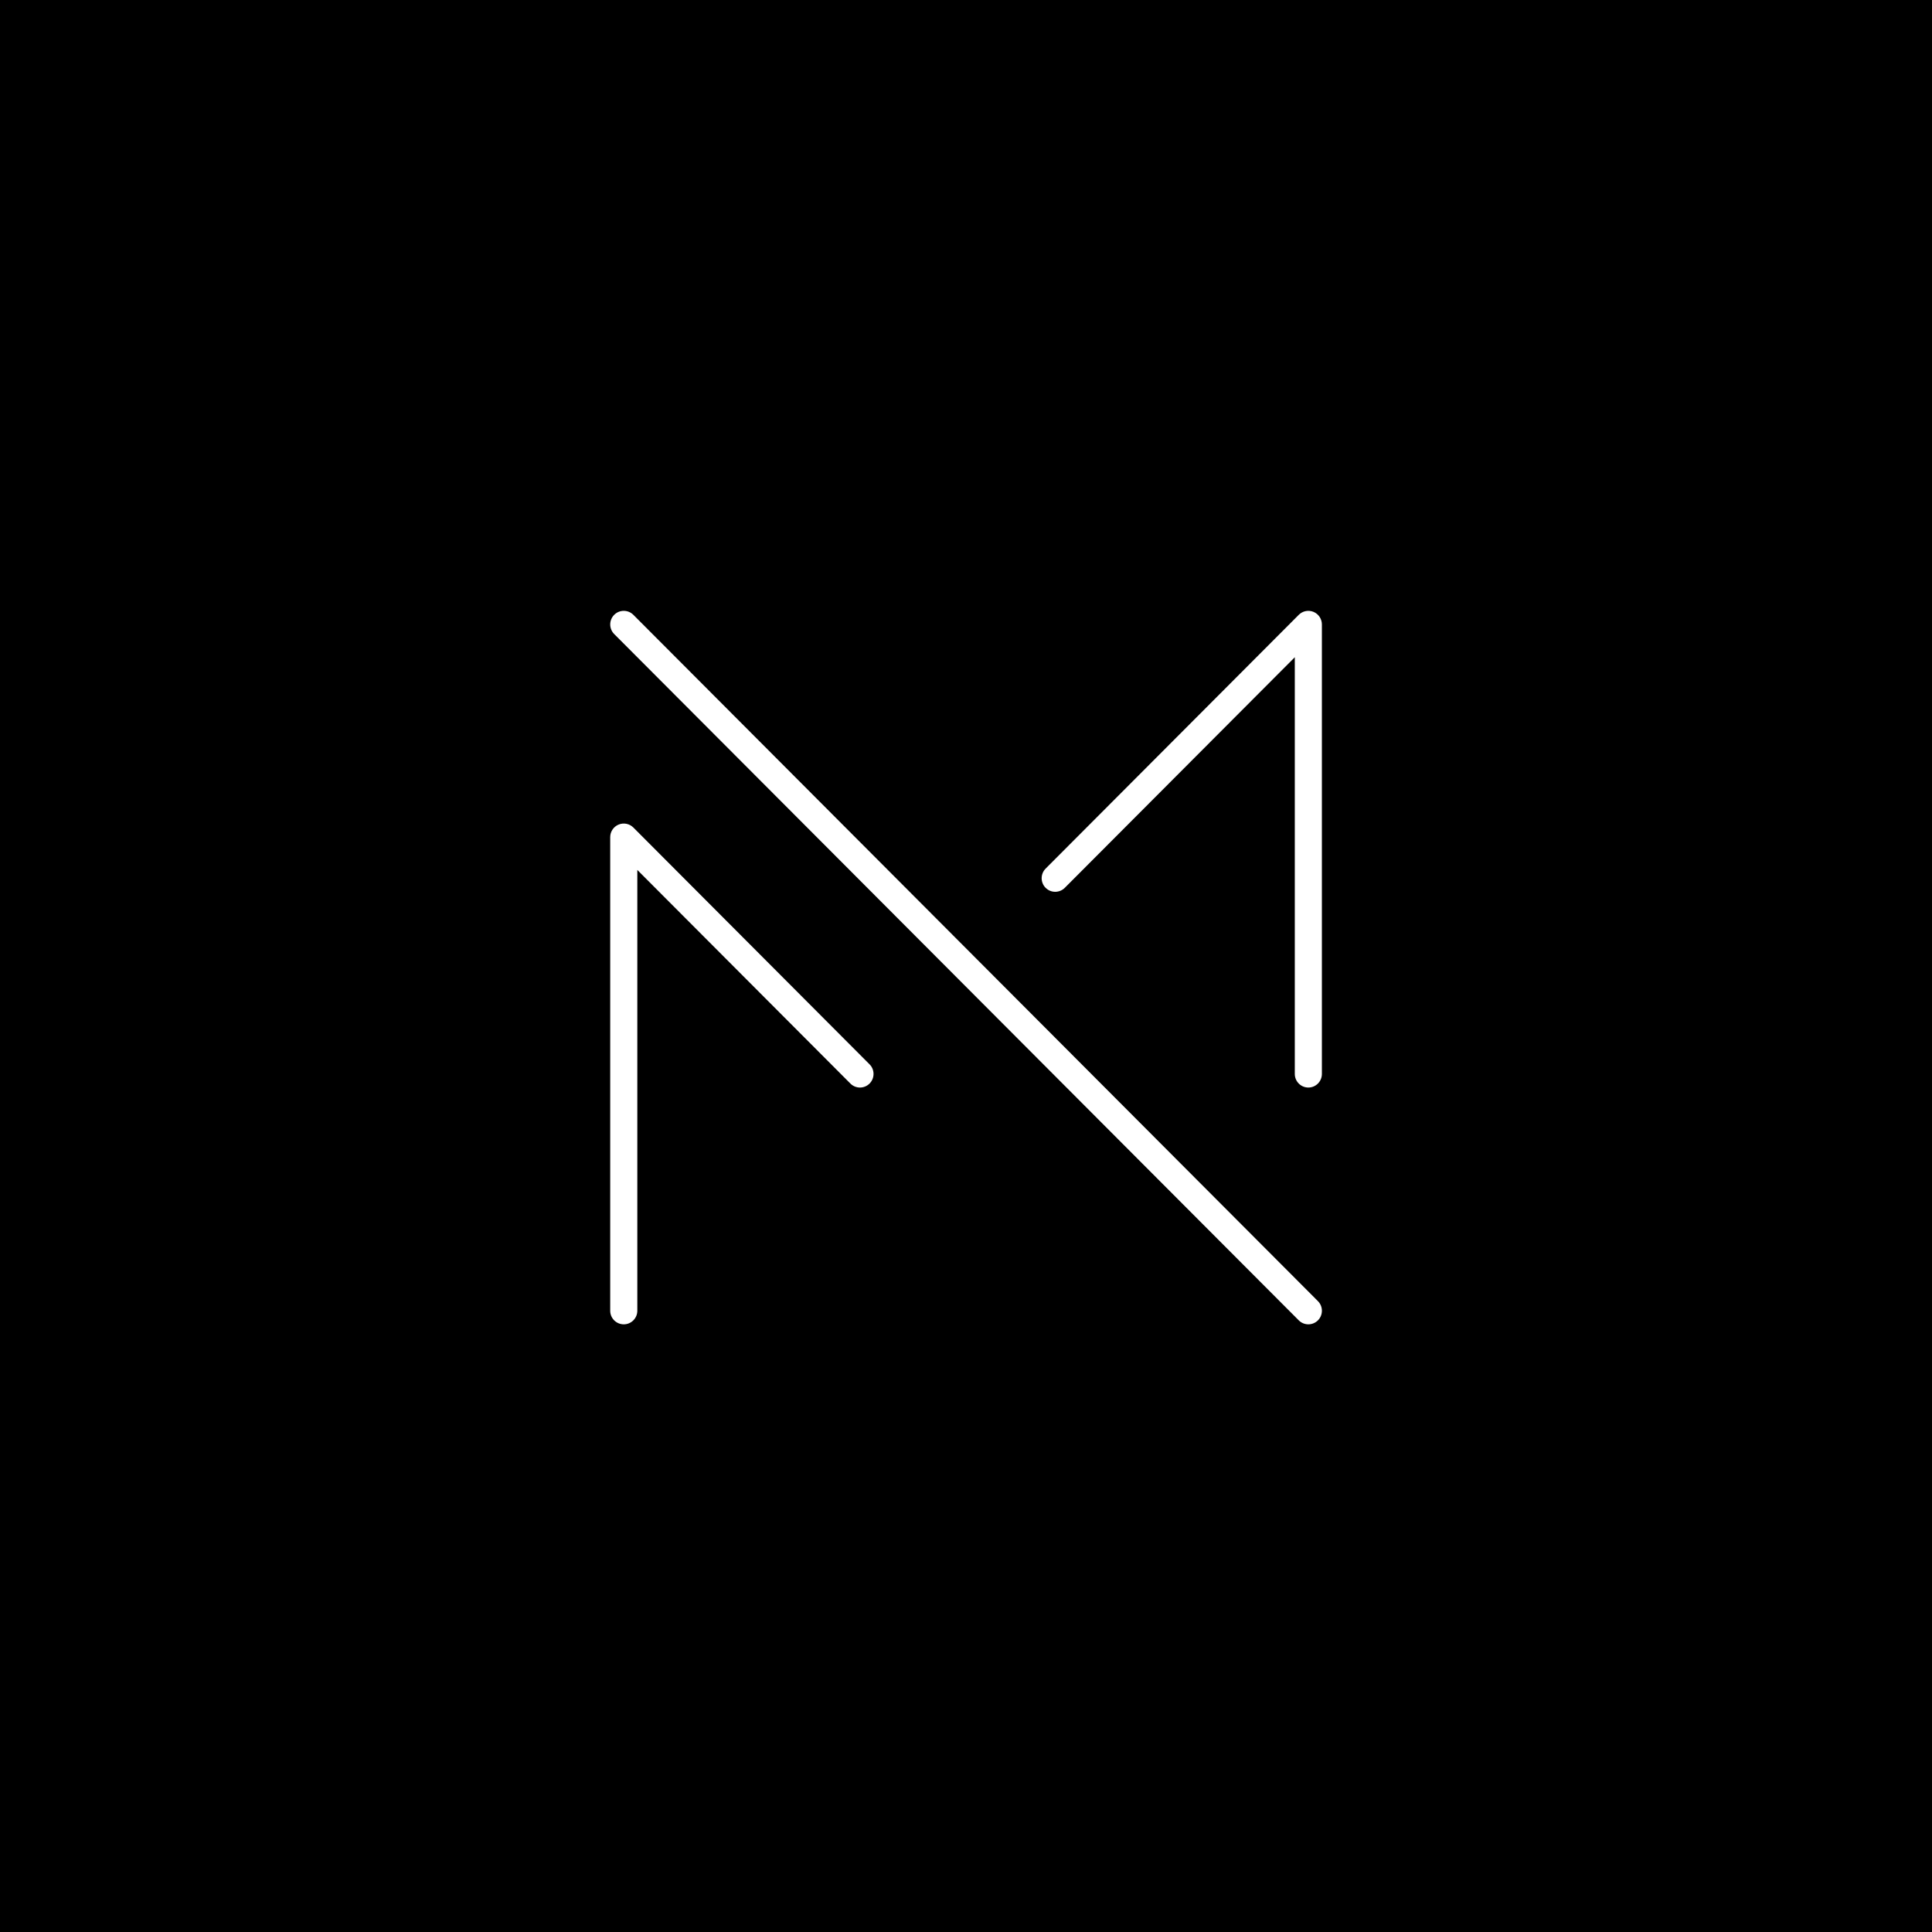
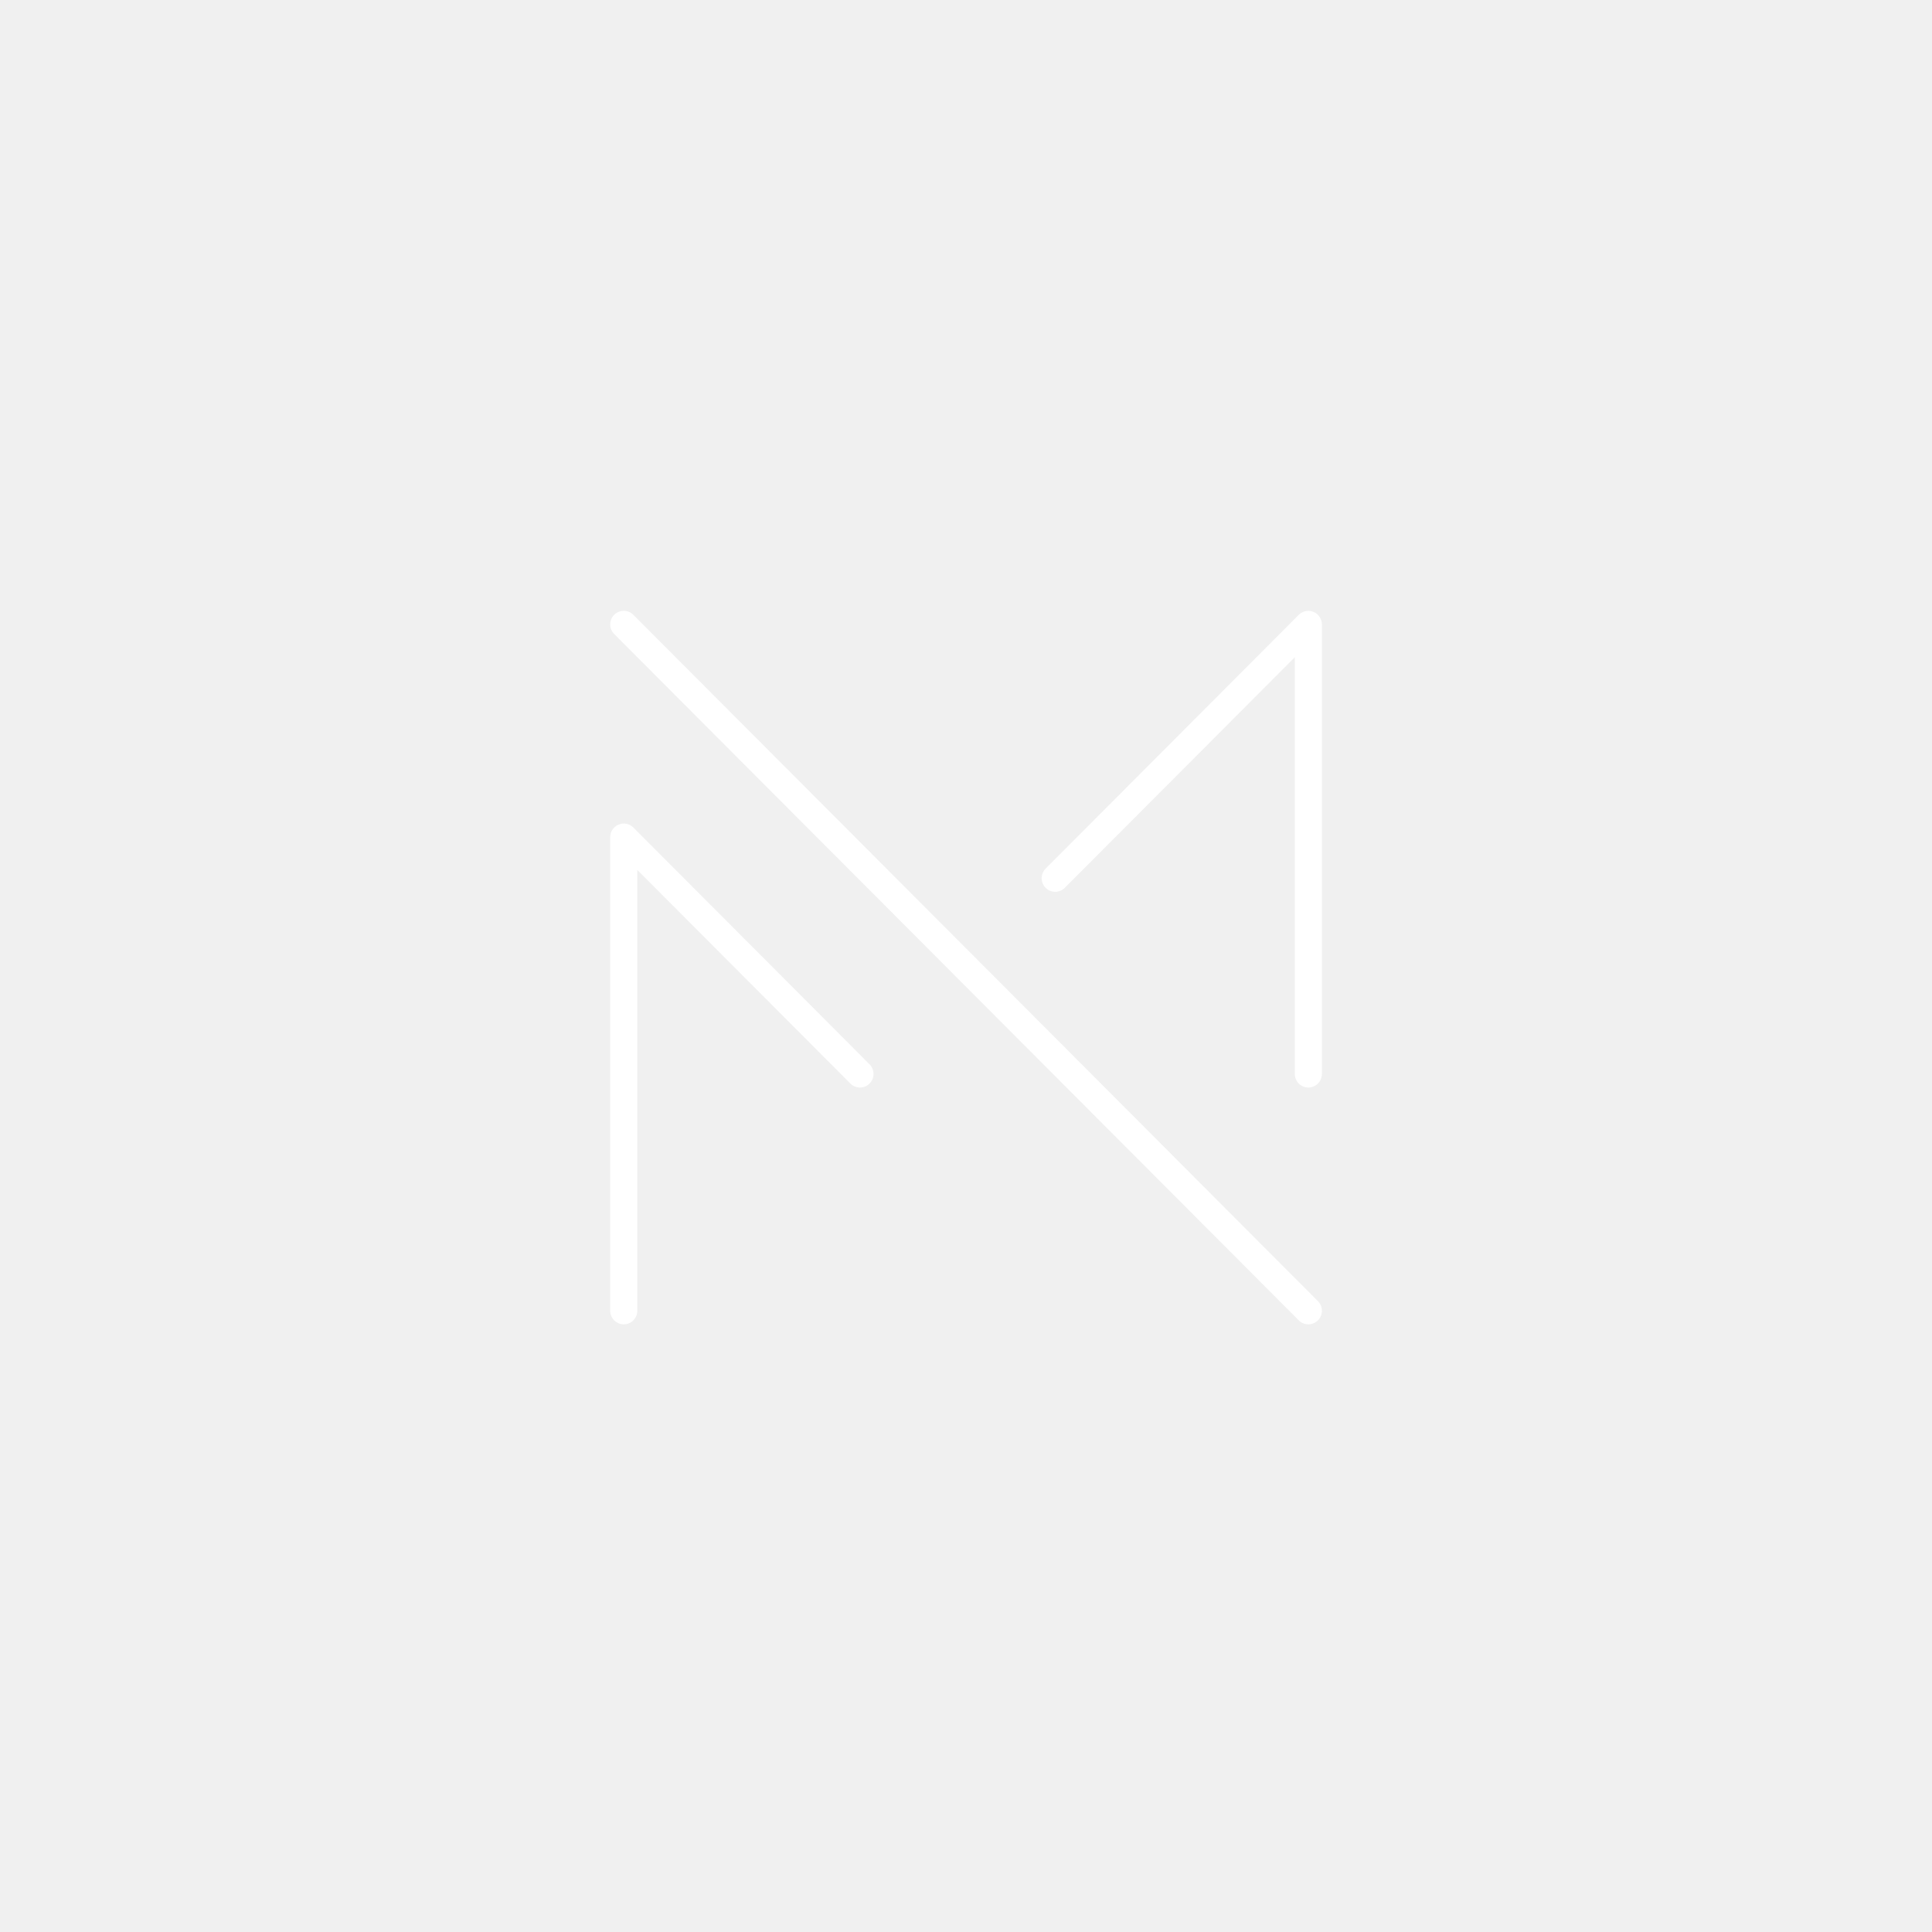
<svg xmlns="http://www.w3.org/2000/svg" width="500" zoomAndPan="magnify" viewBox="0 0 375 375" height="500" preserveAspectRatio="xMidYMid meet" version="1.0">
  <defs>
-     <clipPath id="252c5e5e72">
+     <clipPath id="b417e966a2">
      <path d="M 118.129 118.301 L 256.879 118.301 L 256.879 257.051 L 118.129 257.051 Z M 118.129 118.301 " clip-rule="nonzero" />
    </clipPath>
  </defs>
-   <rect x="-37.5" width="450" fill="#ffffff" y="-37.5" height="450" fill-opacity="1" />
-   <rect x="-37.5" width="450" fill="#ffffff" y="-37.5" height="450" fill-opacity="1" />
-   <rect x="-37.5" width="450" fill="#000000" y="-37.5" height="450" fill-opacity="1" />
-   <g clip-path="url(#252c5e5e72)">
+   <g clip-path="url(#b417e966a2)">
    <path fill="#ffffff" d="M 253.949 211.09 C 252.496 211.09 251.32 209.906 251.32 208.453 L 251.32 127.57 L 206.676 172.324 C 205.645 173.355 203.98 173.355 202.953 172.324 C 201.93 171.297 201.93 169.625 202.953 168.598 L 252.09 119.336 C 252.84 118.582 253.973 118.359 254.957 118.766 C 255.938 119.176 256.578 120.137 256.578 121.203 L 256.578 208.453 C 256.578 209.906 255.402 211.09 253.949 211.09 Z M 121.074 257.051 C 119.621 257.051 118.441 255.871 118.441 254.414 L 118.441 162.488 C 118.441 161.422 119.082 160.461 120.066 160.051 C 121.051 159.645 122.18 159.867 122.934 160.621 L 168.781 206.586 C 169.809 207.617 169.809 209.285 168.781 210.316 C 167.754 211.348 166.086 211.348 165.059 210.316 L 123.703 168.852 L 123.703 254.414 C 123.703 255.871 122.523 257.051 121.074 257.051 Z M 253.949 257.051 C 253.277 257.051 252.602 256.793 252.09 256.281 L 119.215 123.066 C 118.188 122.039 118.188 120.367 119.215 119.336 C 120.242 118.309 121.906 118.309 122.934 119.336 L 255.809 252.551 C 256.836 253.582 256.836 255.25 255.809 256.281 C 255.293 256.793 254.621 257.051 253.949 257.051 " fill-opacity="1" fill-rule="nonzero" />
  </g>
</svg>
